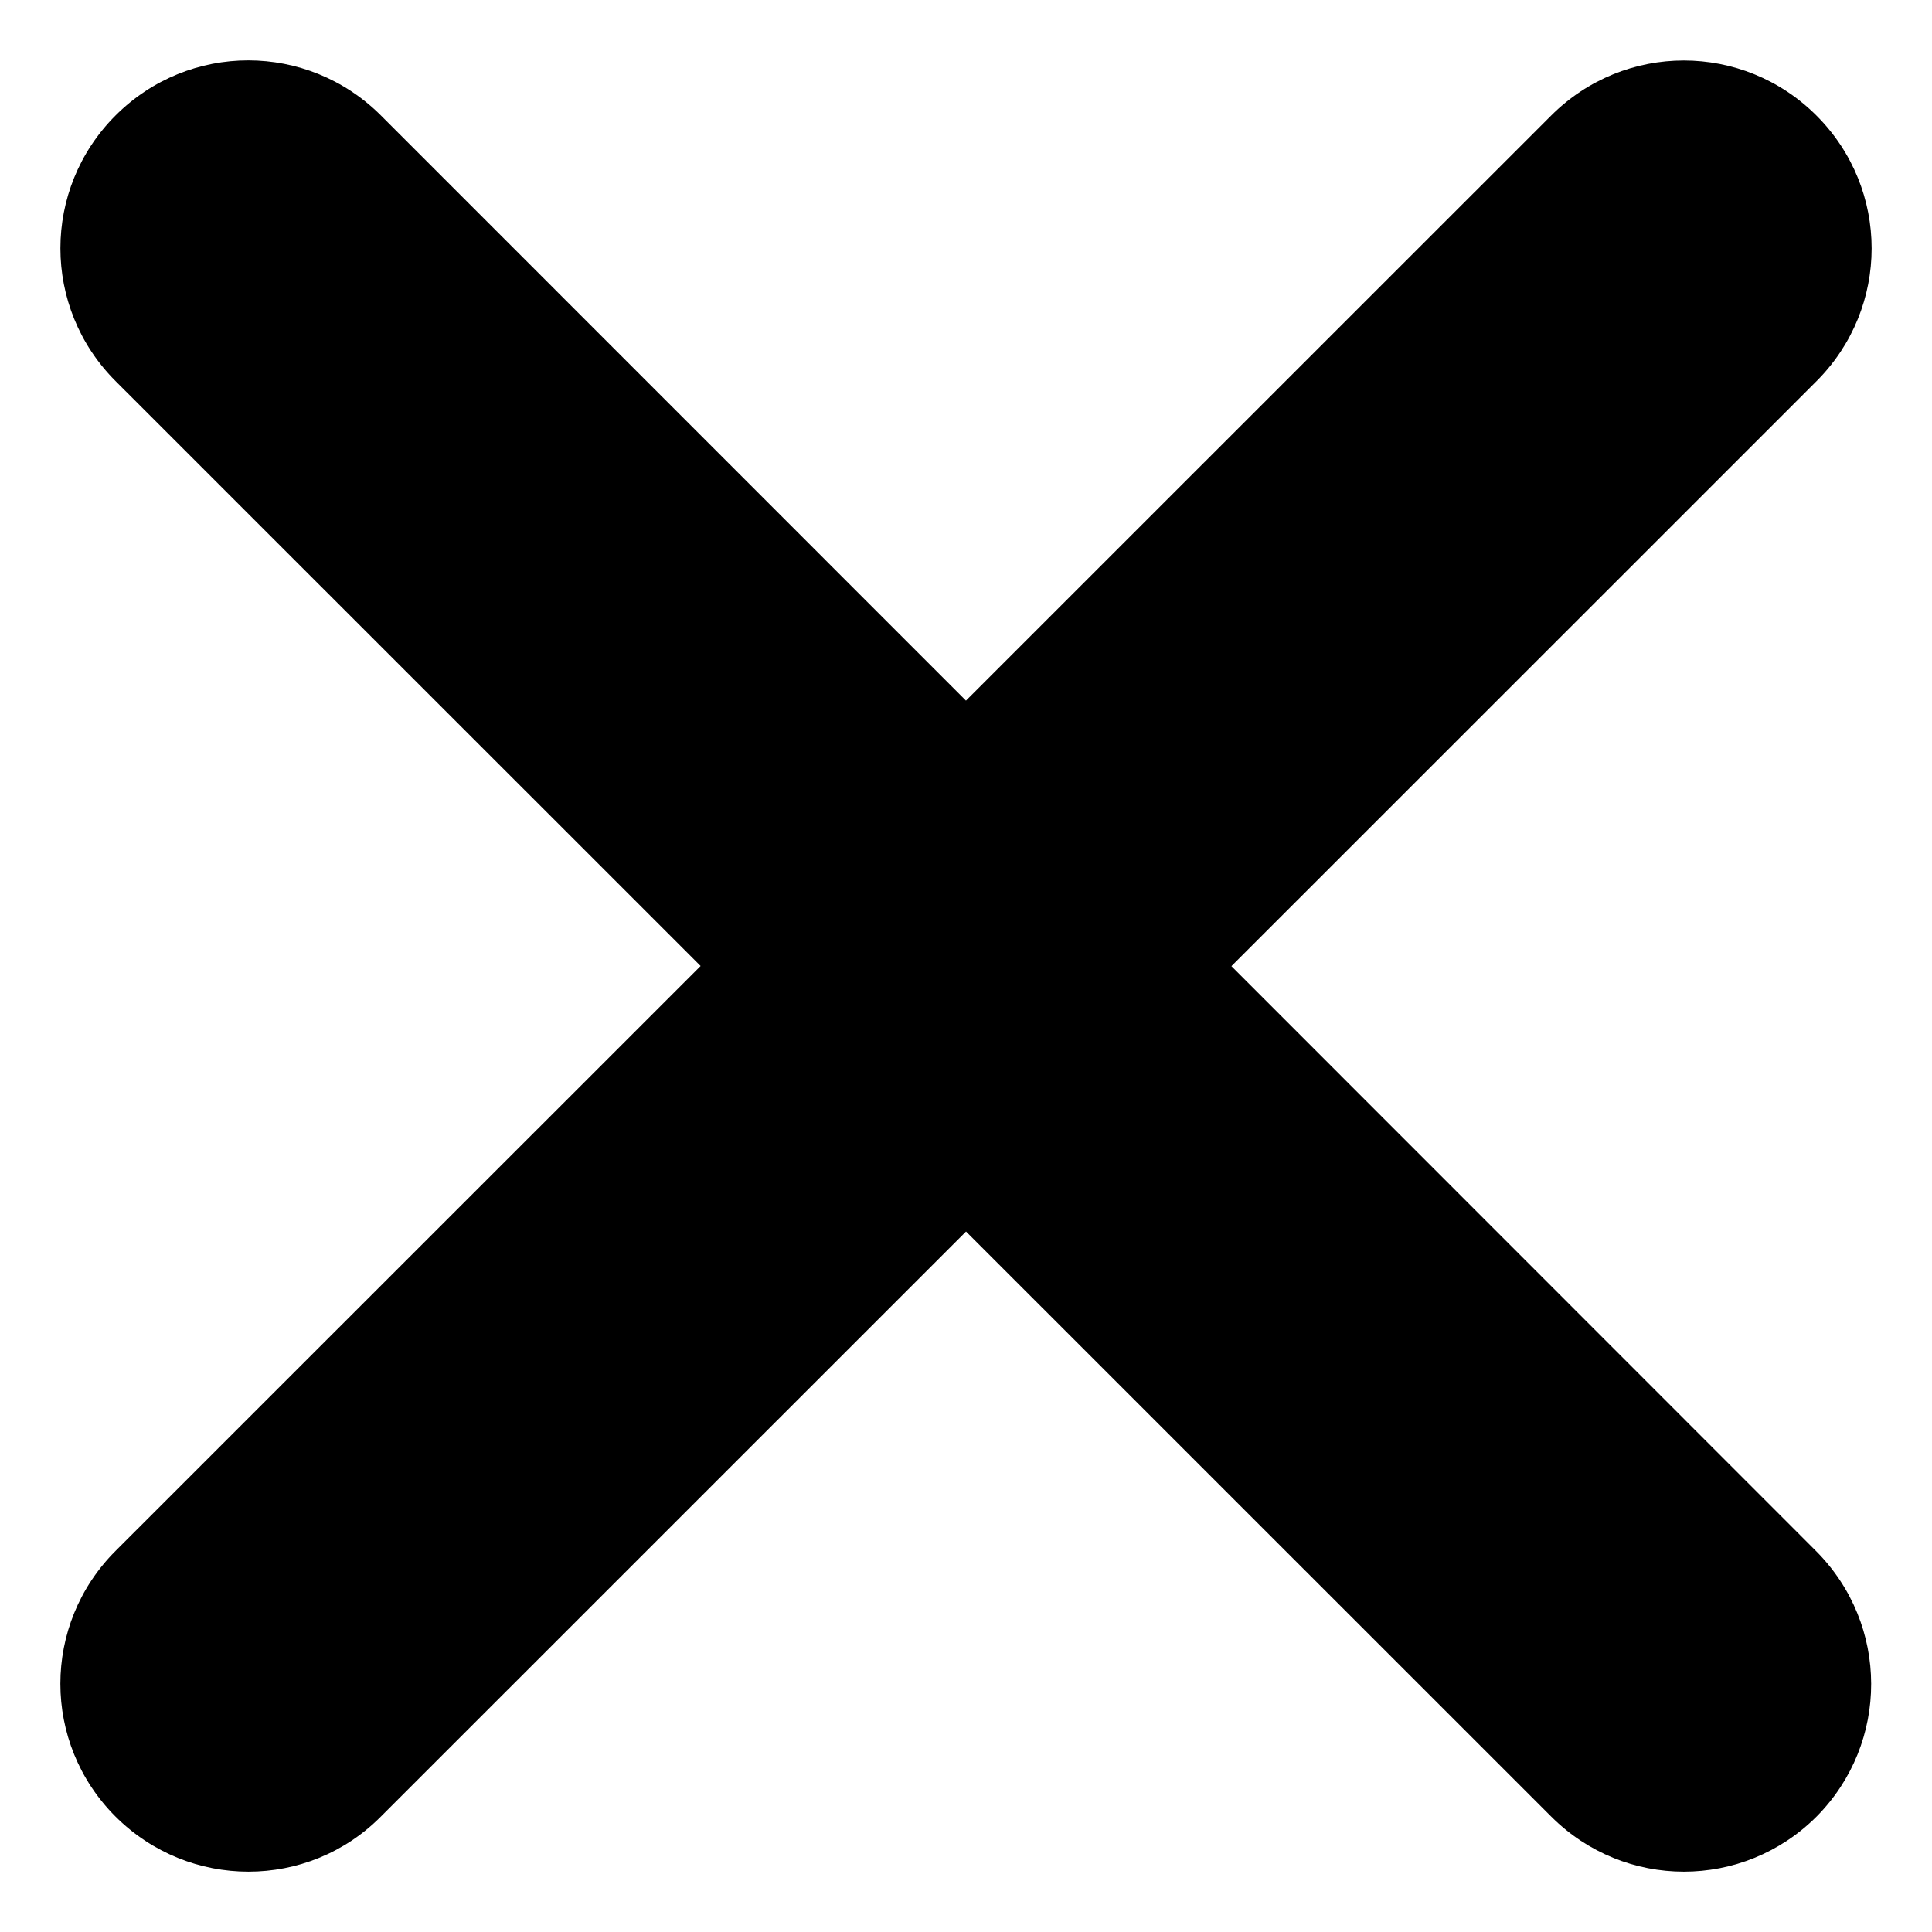
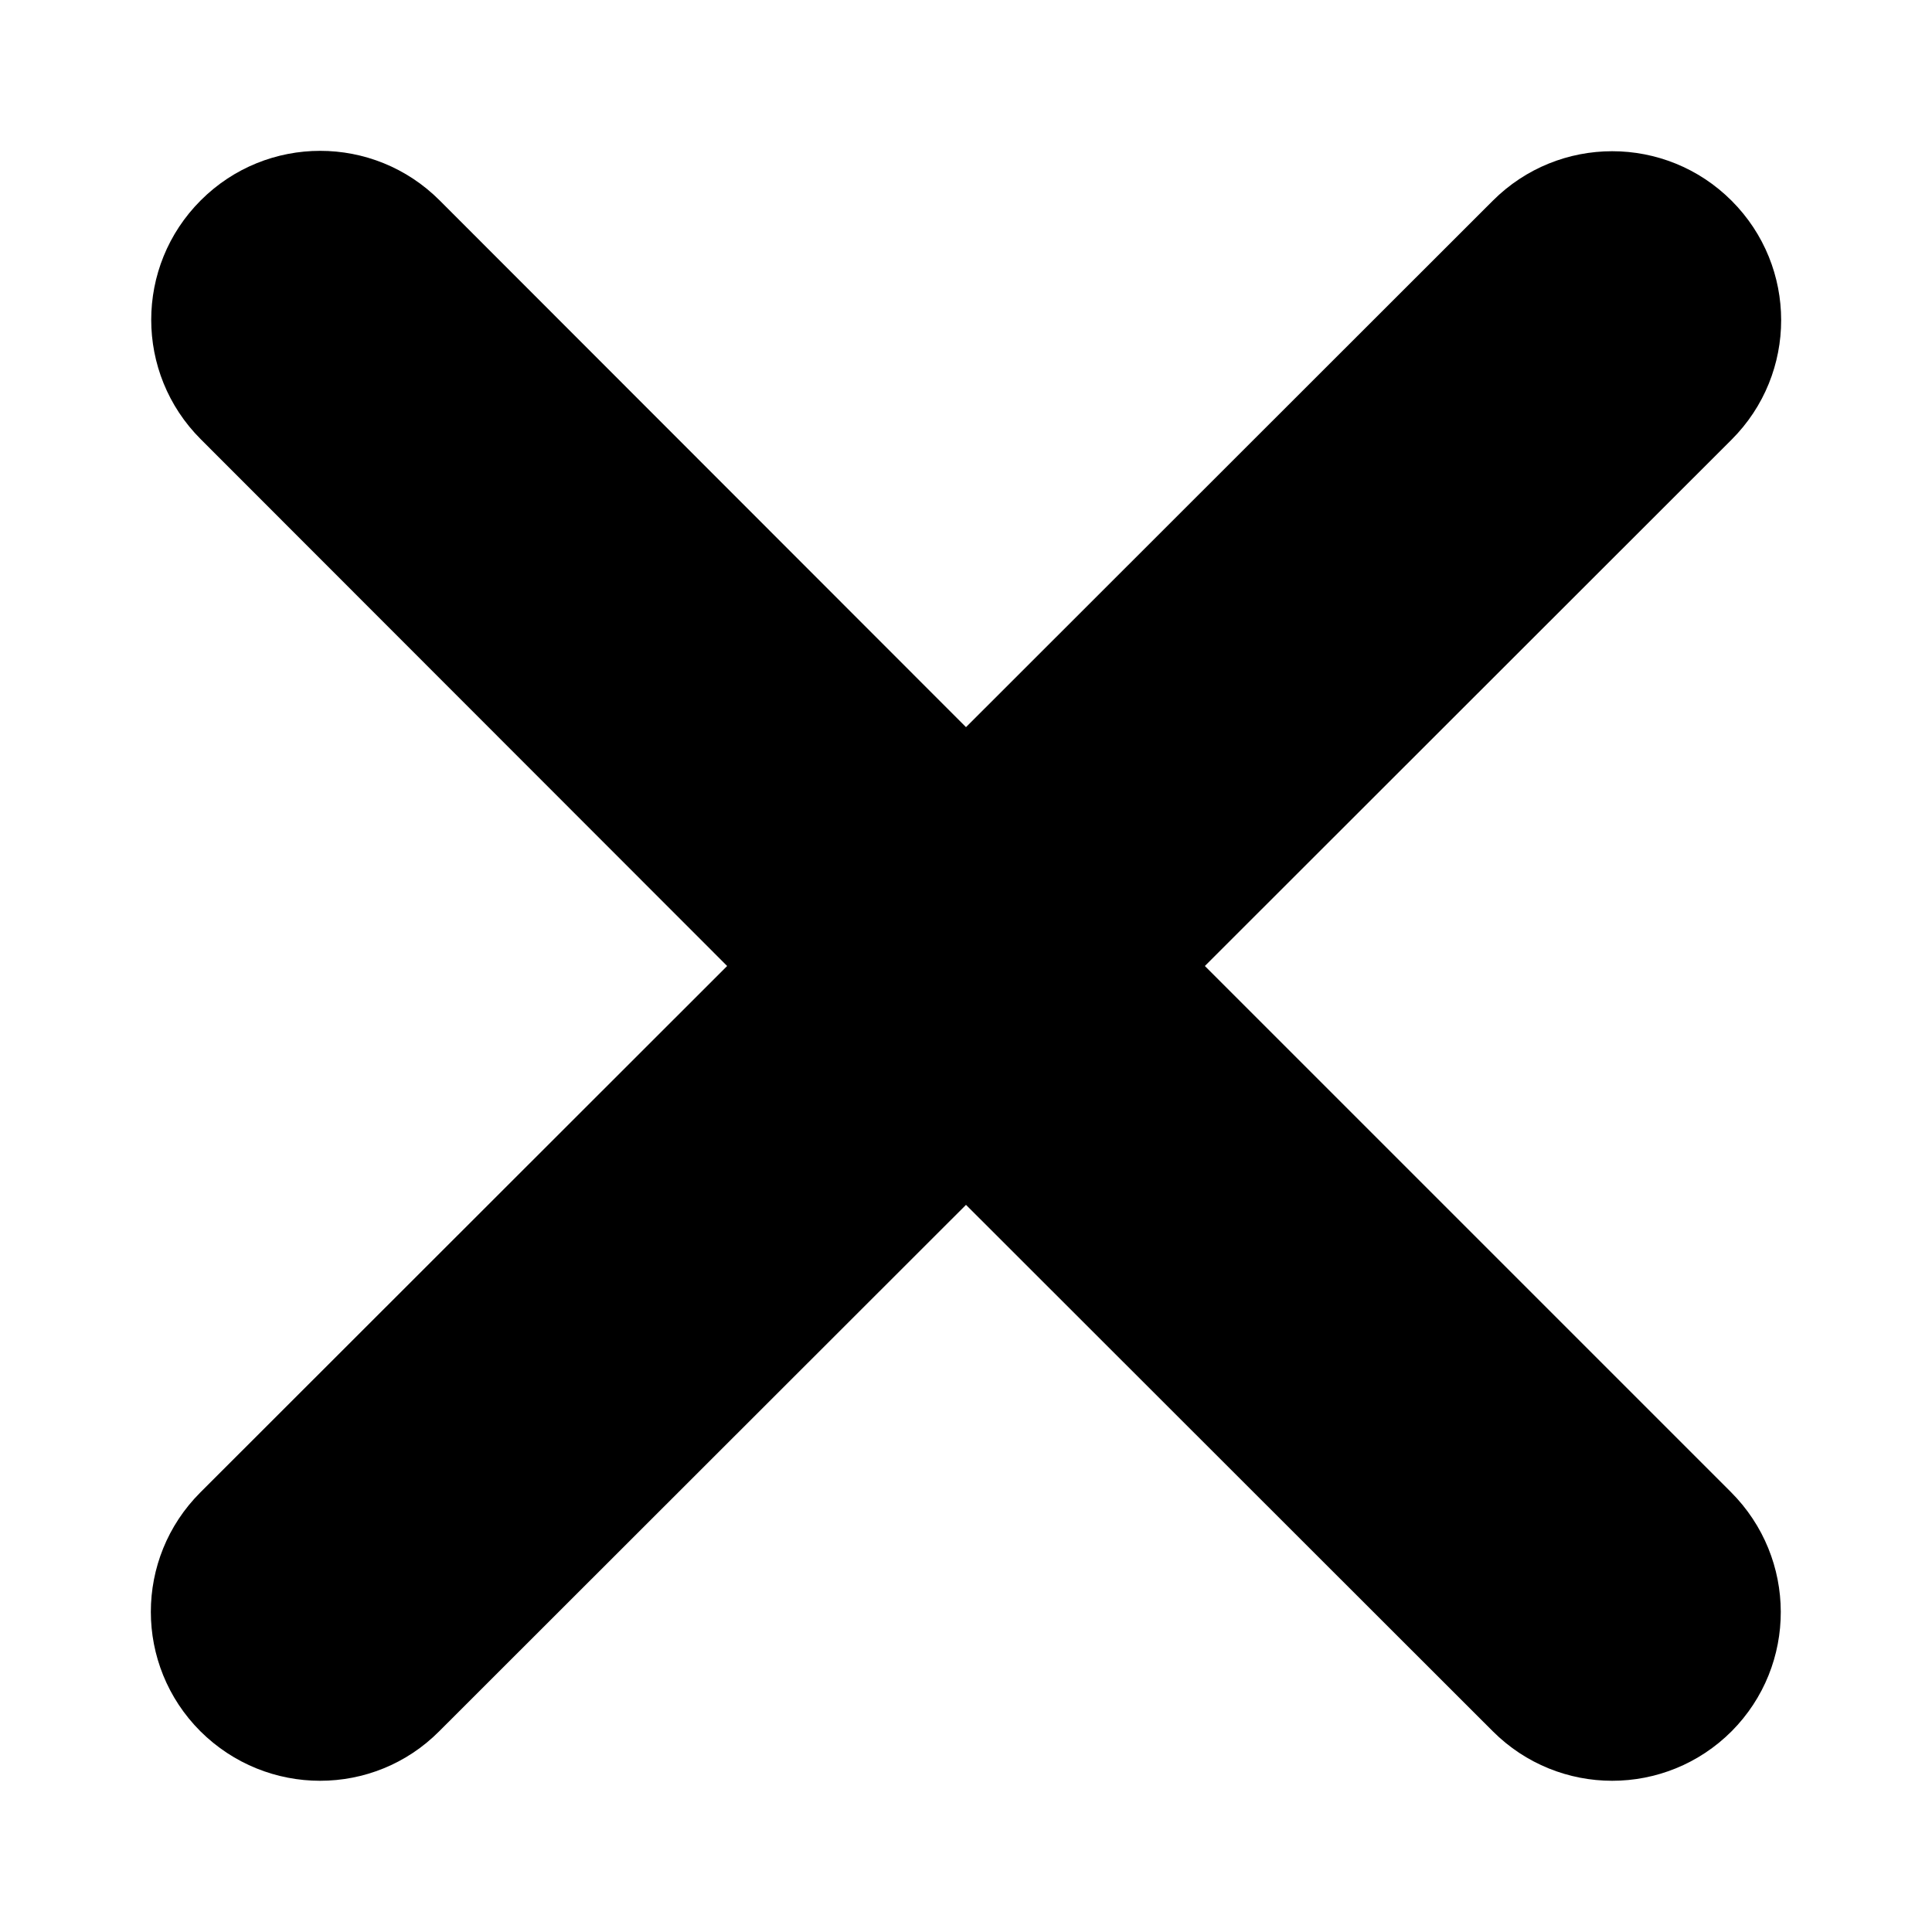
<svg xmlns="http://www.w3.org/2000/svg" viewBox="0 0 512 512">
-   <path d="M326.34,256.04L481.4,101.01c19.47-19.48,19.47-50.89,0-70.37c-19.47-19.48-50.88-19.48-70.35,0L255.99,185.67L100.96,30.61 c-19.47-19.48-50.88-19.48-70.35,0s-19.47,50.89,0,70.37L185.67,256L30.6,411.03c-19.47,19.48-19.47,50.89,0,70.37 c19.51,19.48,51.04,19.48,70.35,0l155.06-155.03l155.06,155.03c19.47,19.48,50.88,19.48,70.35,0c19.31-19.48,19.31-50.89-0.19-70.4 L326.34,256.04z" />
+   <path d="M319.3,256l139.6-139.5c17.5-17.5,17.5-45.8,0-63.3c-17.5-17.5-45.8-17.5-63.3,0L256,192.7L116.5,53.1 c-17.5-17.5-45.8-17.5-63.3,0s-17.5,45.8,0,63.3L192.7,256L53.1,395.5c-17.5,17.5-17.5,45.8,0,63.3c17.6,17.5,45.9,17.5,63.3,0 L256,319.3l139.6,139.5c17.5,17.5,45.8,17.5,63.3,0c17.4-17.5,17.4-45.8-0.2-63.4L319.3,256z" />
</svg>
